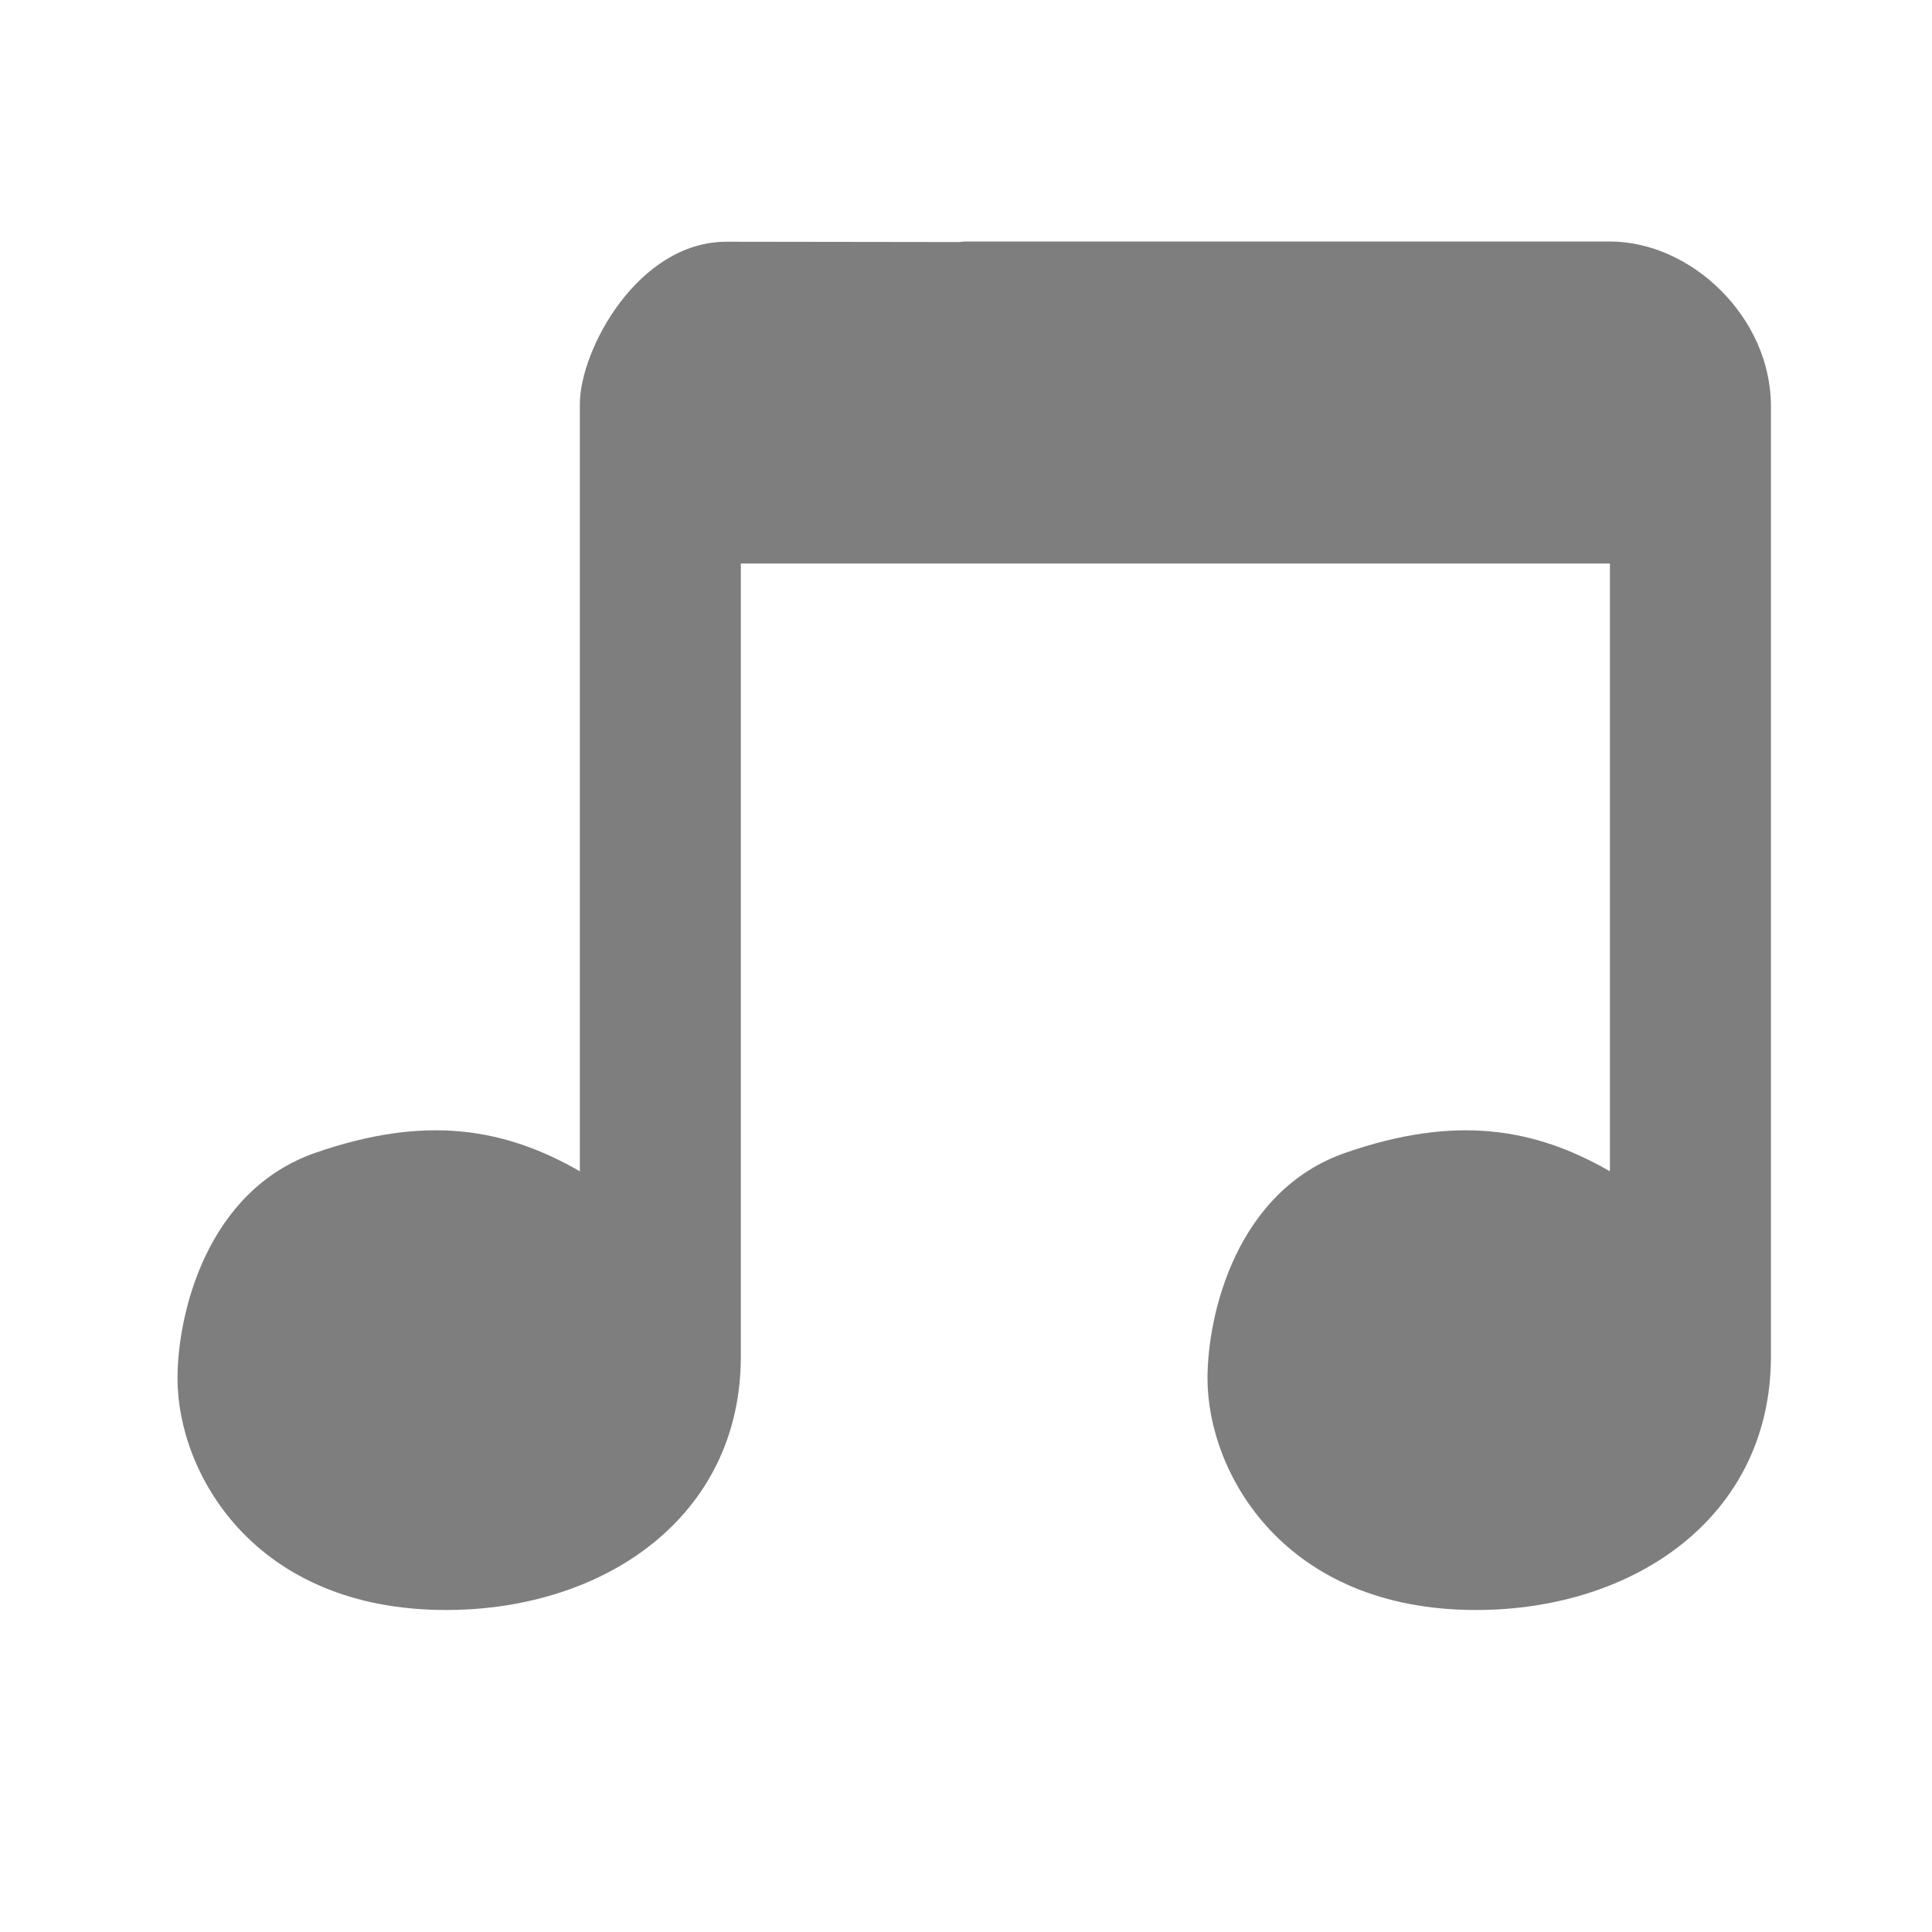
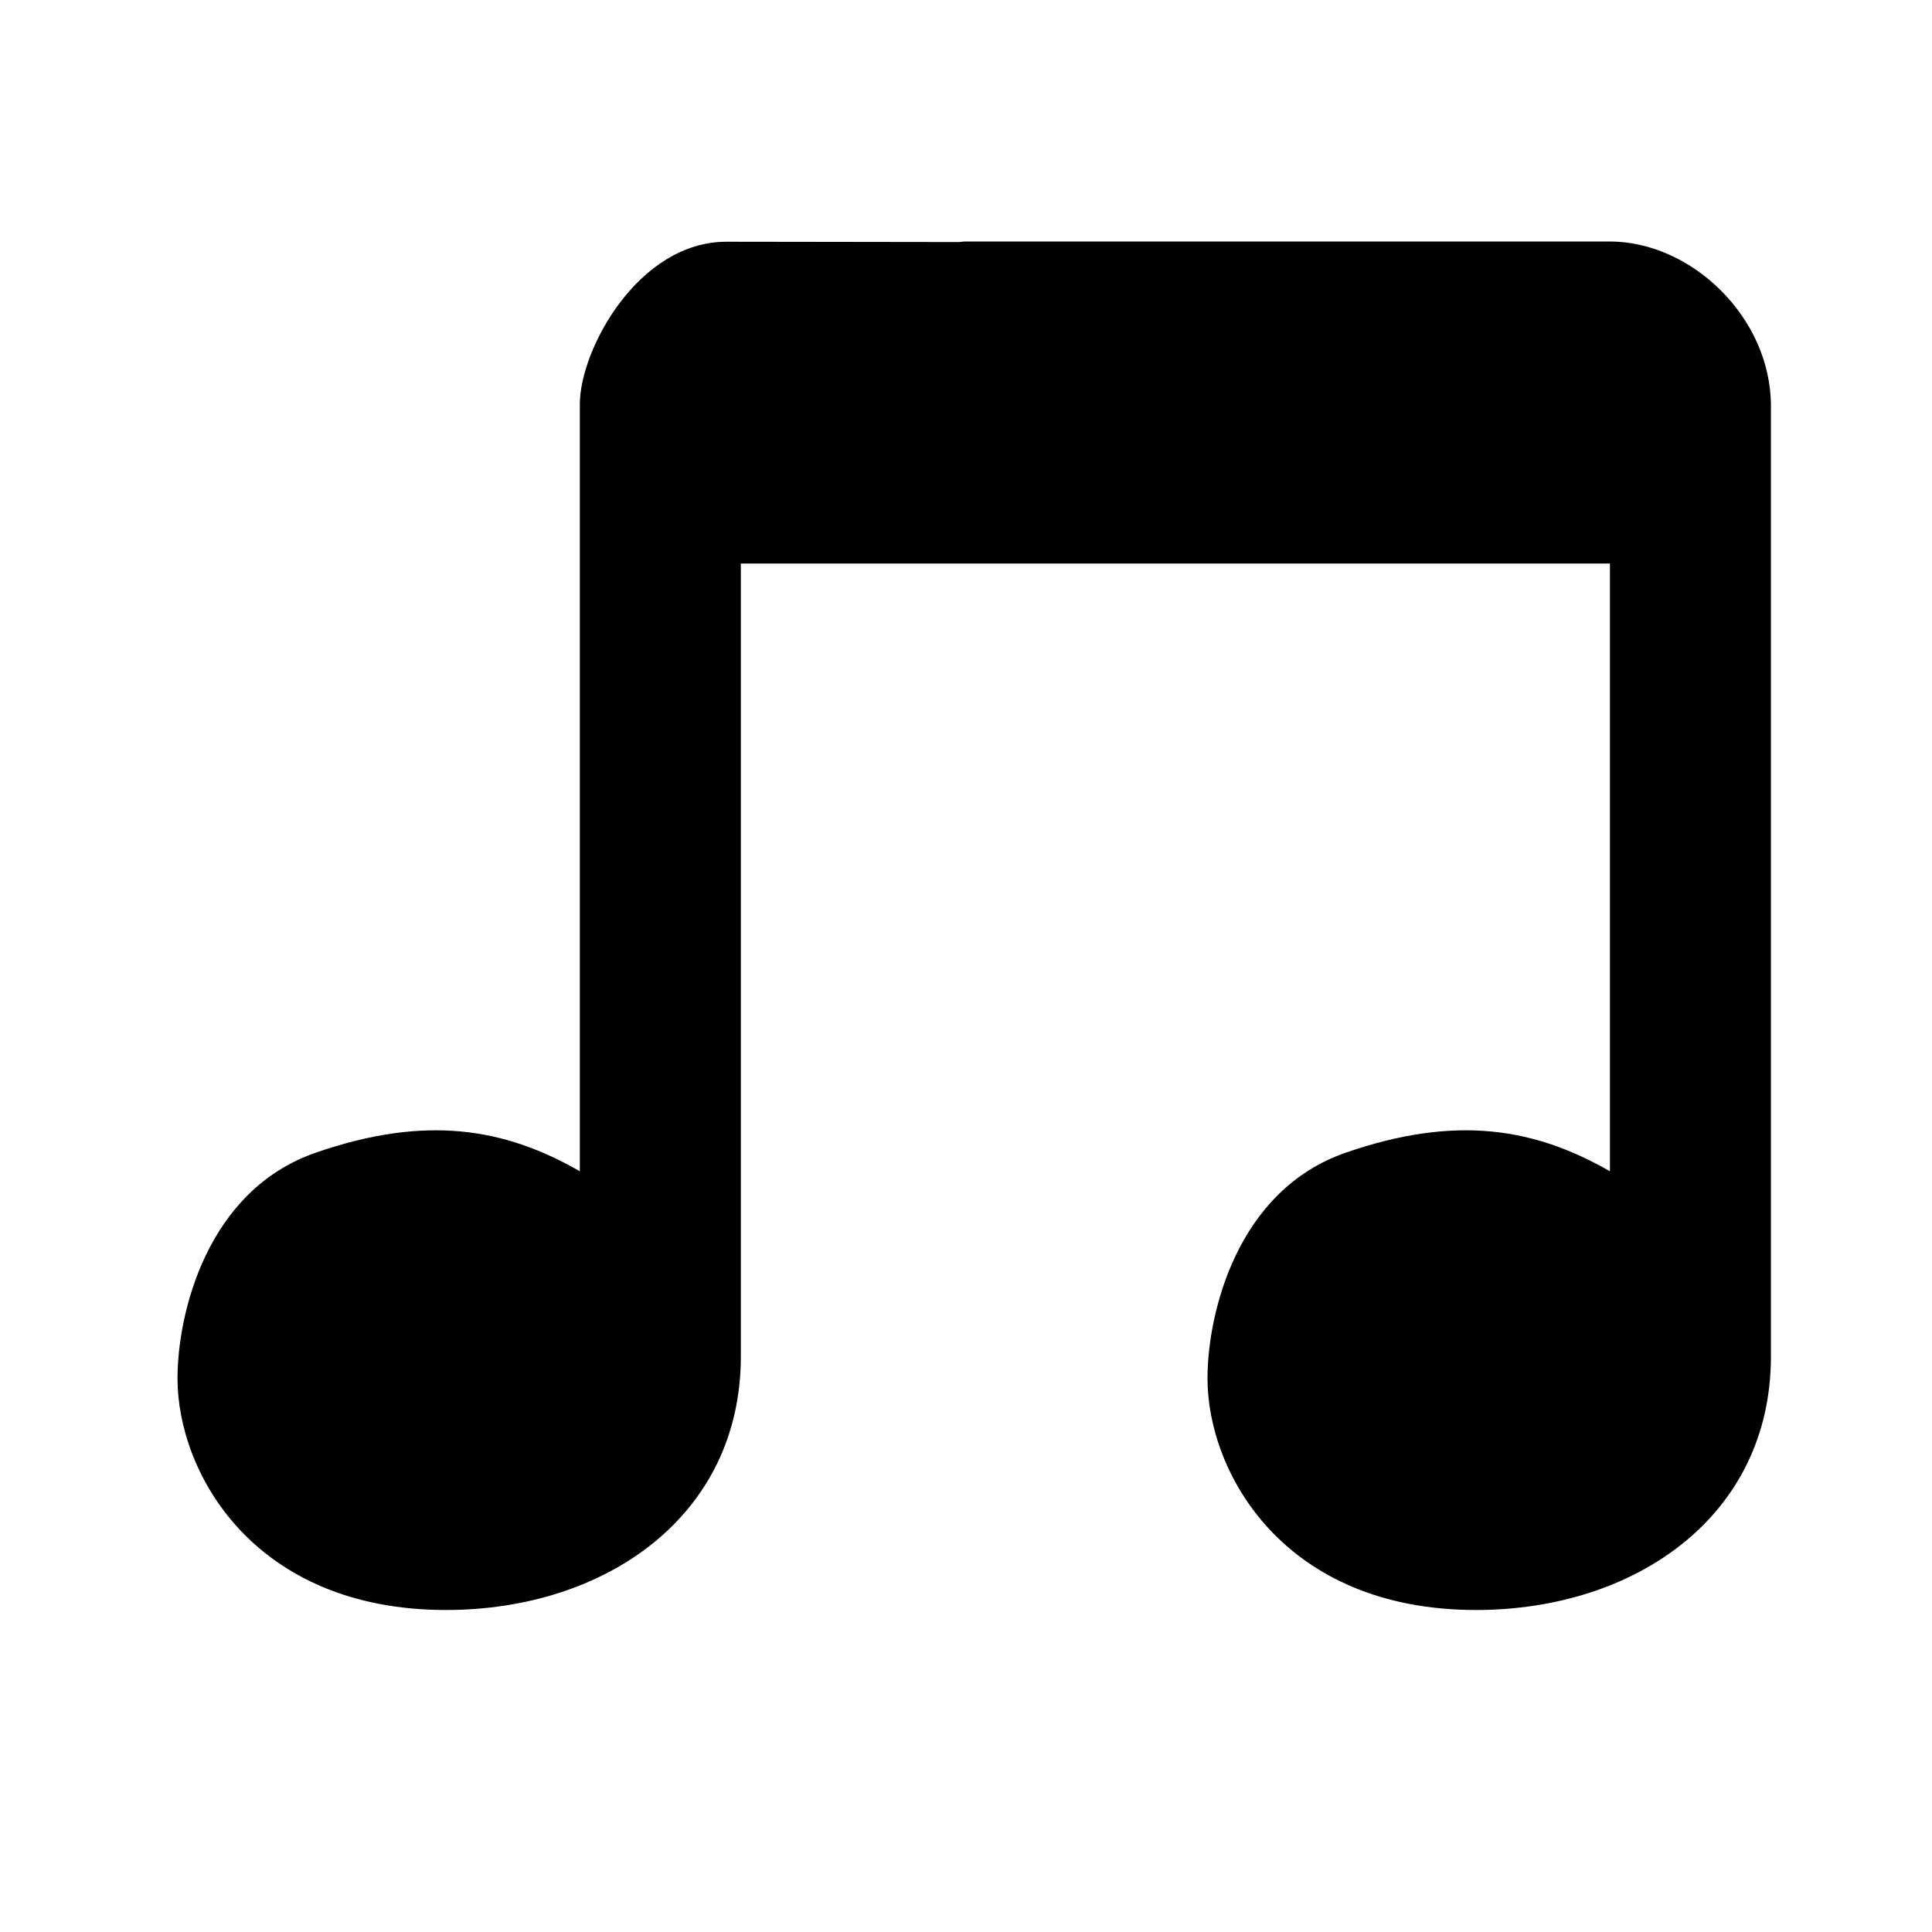
- <svg xmlns="http://www.w3.org/2000/svg" width="24" height="24" viewBox="0 0 24 24">
-   <g fill="none" fill-rule="evenodd">
-     <path d="M0 0L24 0 24 24 0 24z" />
-     <path fill="#7E7E7E" d="M9.203 7v9.85c0 1.99-1.692 3.15-3.662 3.15-2.393 0-3.336-1.71-3.336-2.876 0-.8.36-2.337 1.72-2.806 1.361-.47 2.338-.308 3.278.232V5.02c0-.674.724-2.02 1.825-2.017L12 3.007h-.08c.026-.005.052-.007.079-.007h8c1.01 0 2 .941 2 2.044V16.85c0 1.99-1.693 3.15-3.663 3.15C15.943 20 15 18.29 15 17.124c0-.8.36-2.337 1.72-2.806 1.361-.47 2.339-.308 3.279.232V7H9.203z" />
-   </g>
+ <svg xmlns="http://www.w3.org/2000/svg" width="24" height="24" viewBox="0 0 24 24" fill="none">
+   <path fill="#000" d="M9.203 7v9.85c0 1.99-1.692 3.15-3.662 3.15-2.393 0-3.336-1.71-3.336-2.876 0-.8.36-2.337 1.72-2.806 1.361-.47 2.338-.308 3.278.232V5.02c0-.674.724-2.02 1.825-2.017L12 3.007h-.08c.026-.005.052-.007.079-.007h8c1.01 0 2 .941 2 2.044V16.85c0 1.99-1.693 3.15-3.663 3.15C15.943 20 15 18.29 15 17.124c0-.8.36-2.337 1.72-2.806 1.361-.47 2.339-.308 3.279.232V7H9.203z" />
</svg>
